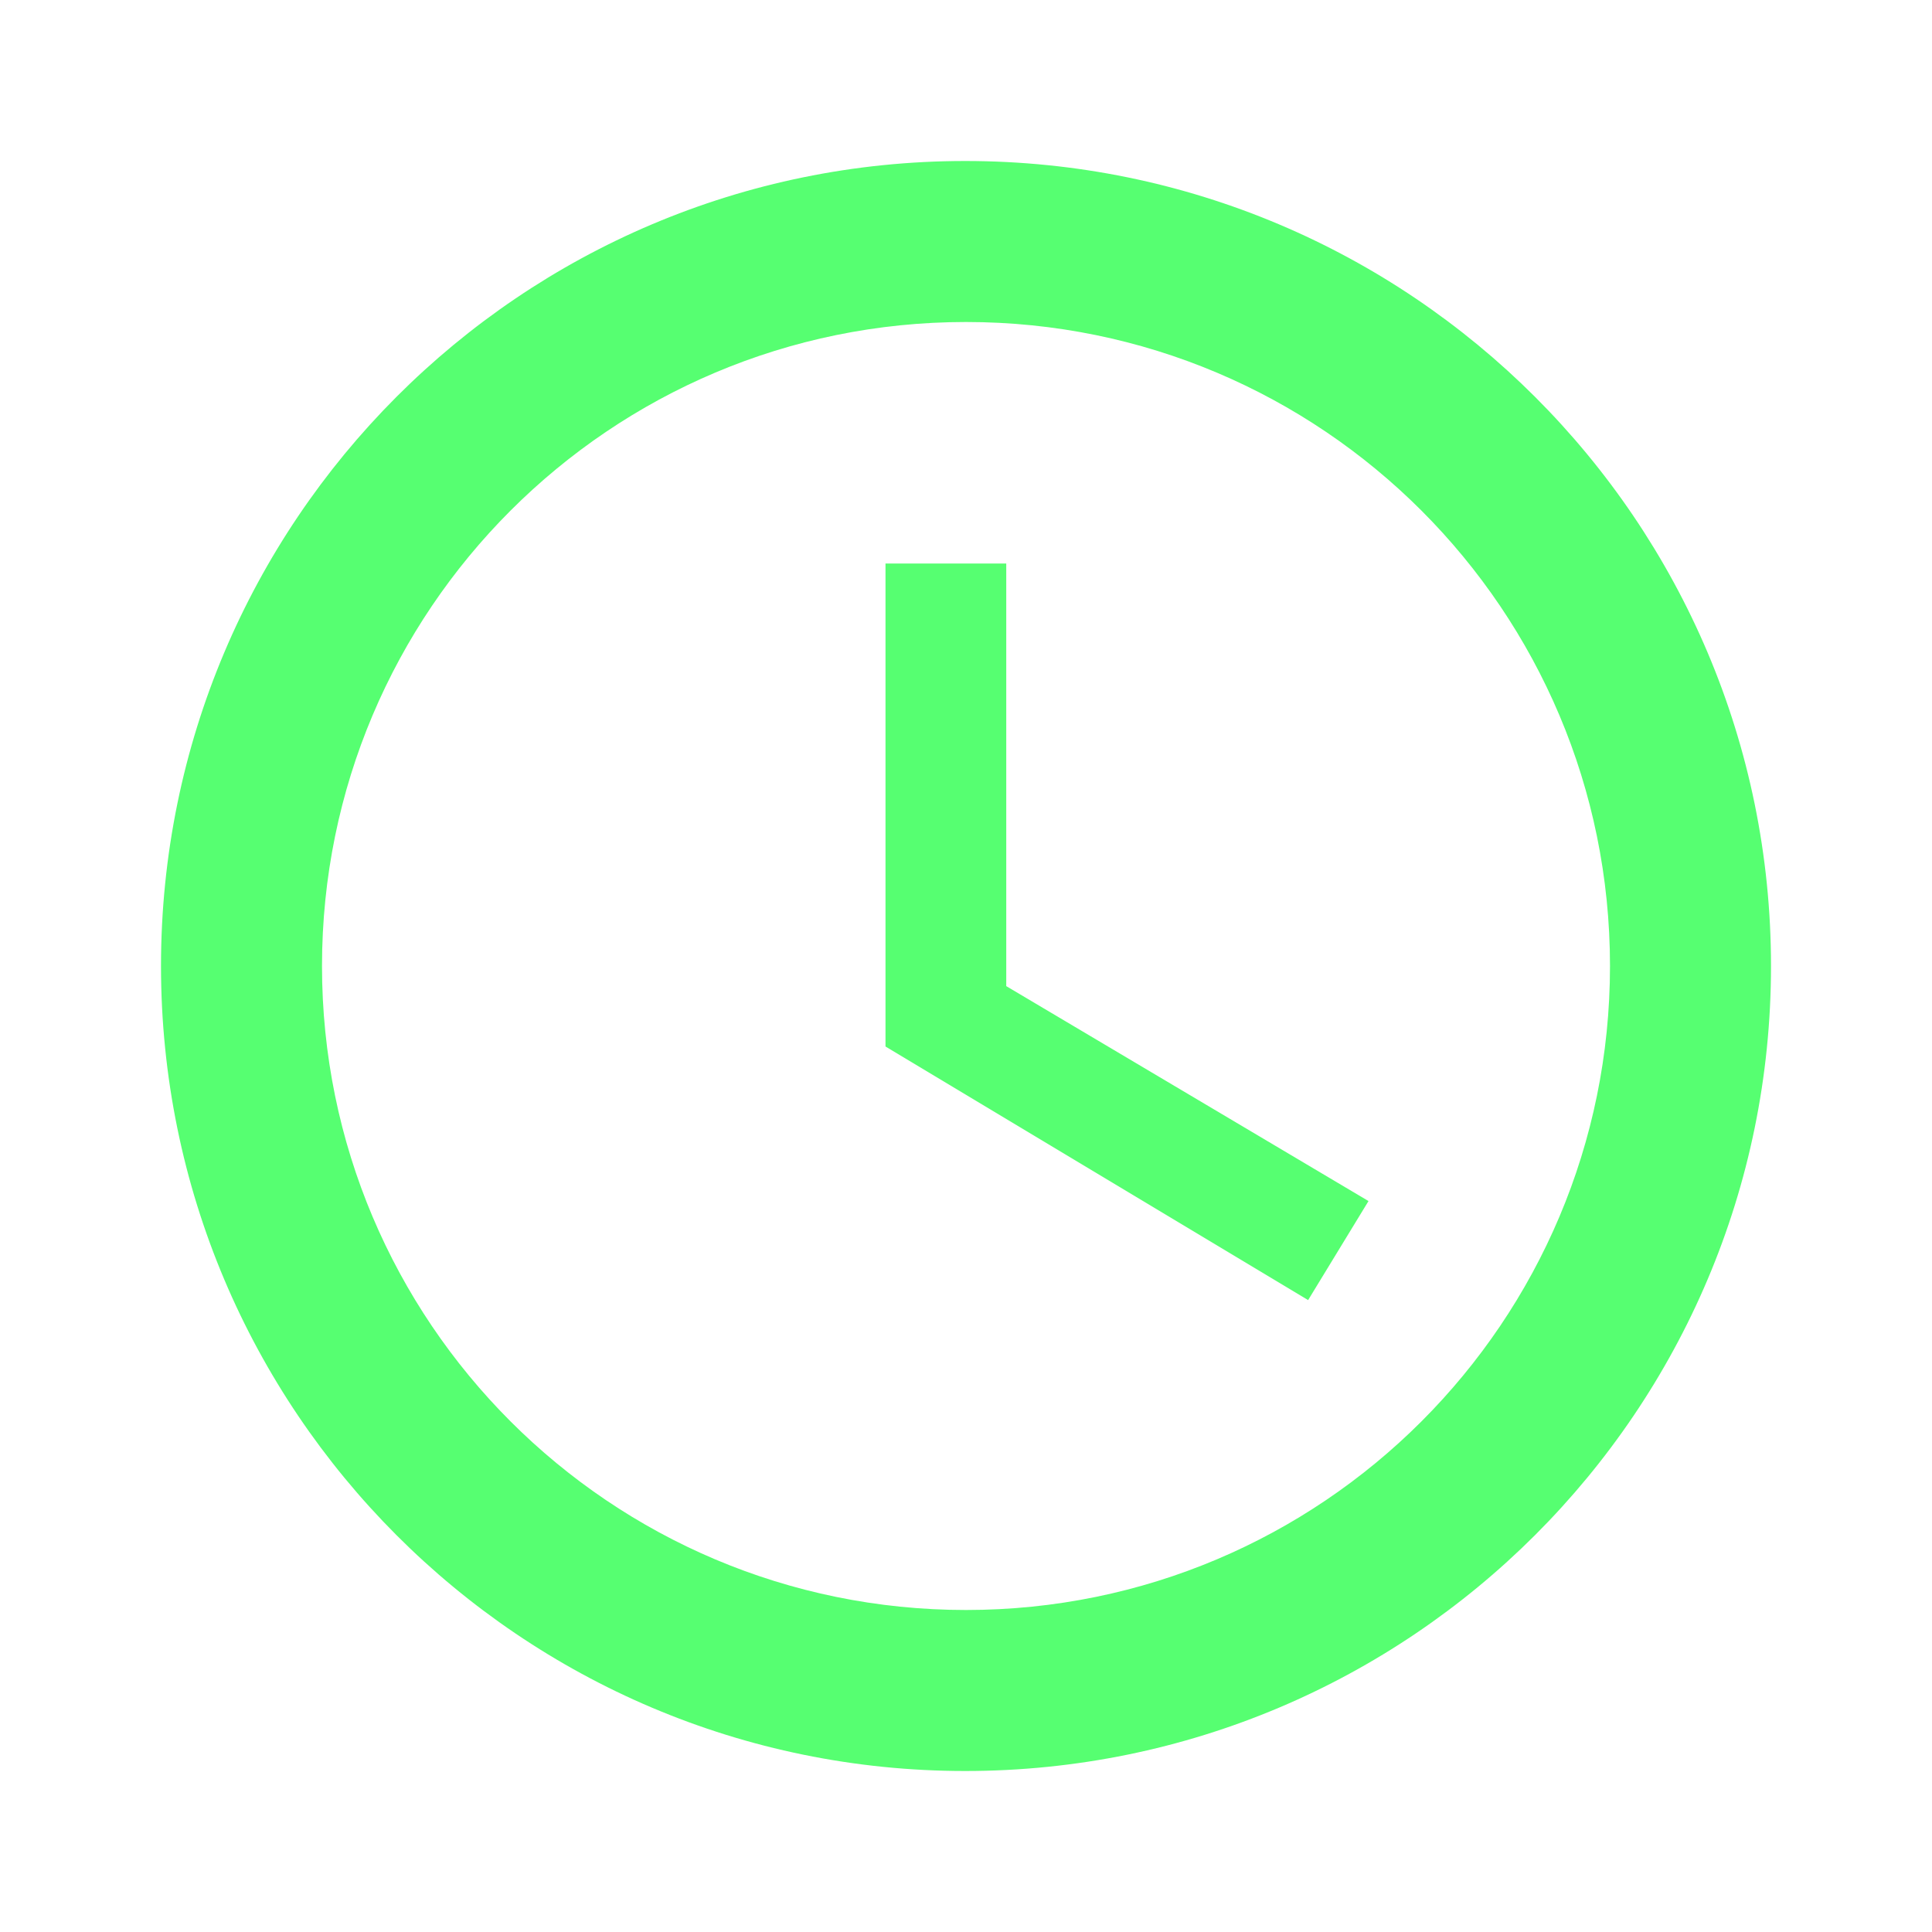
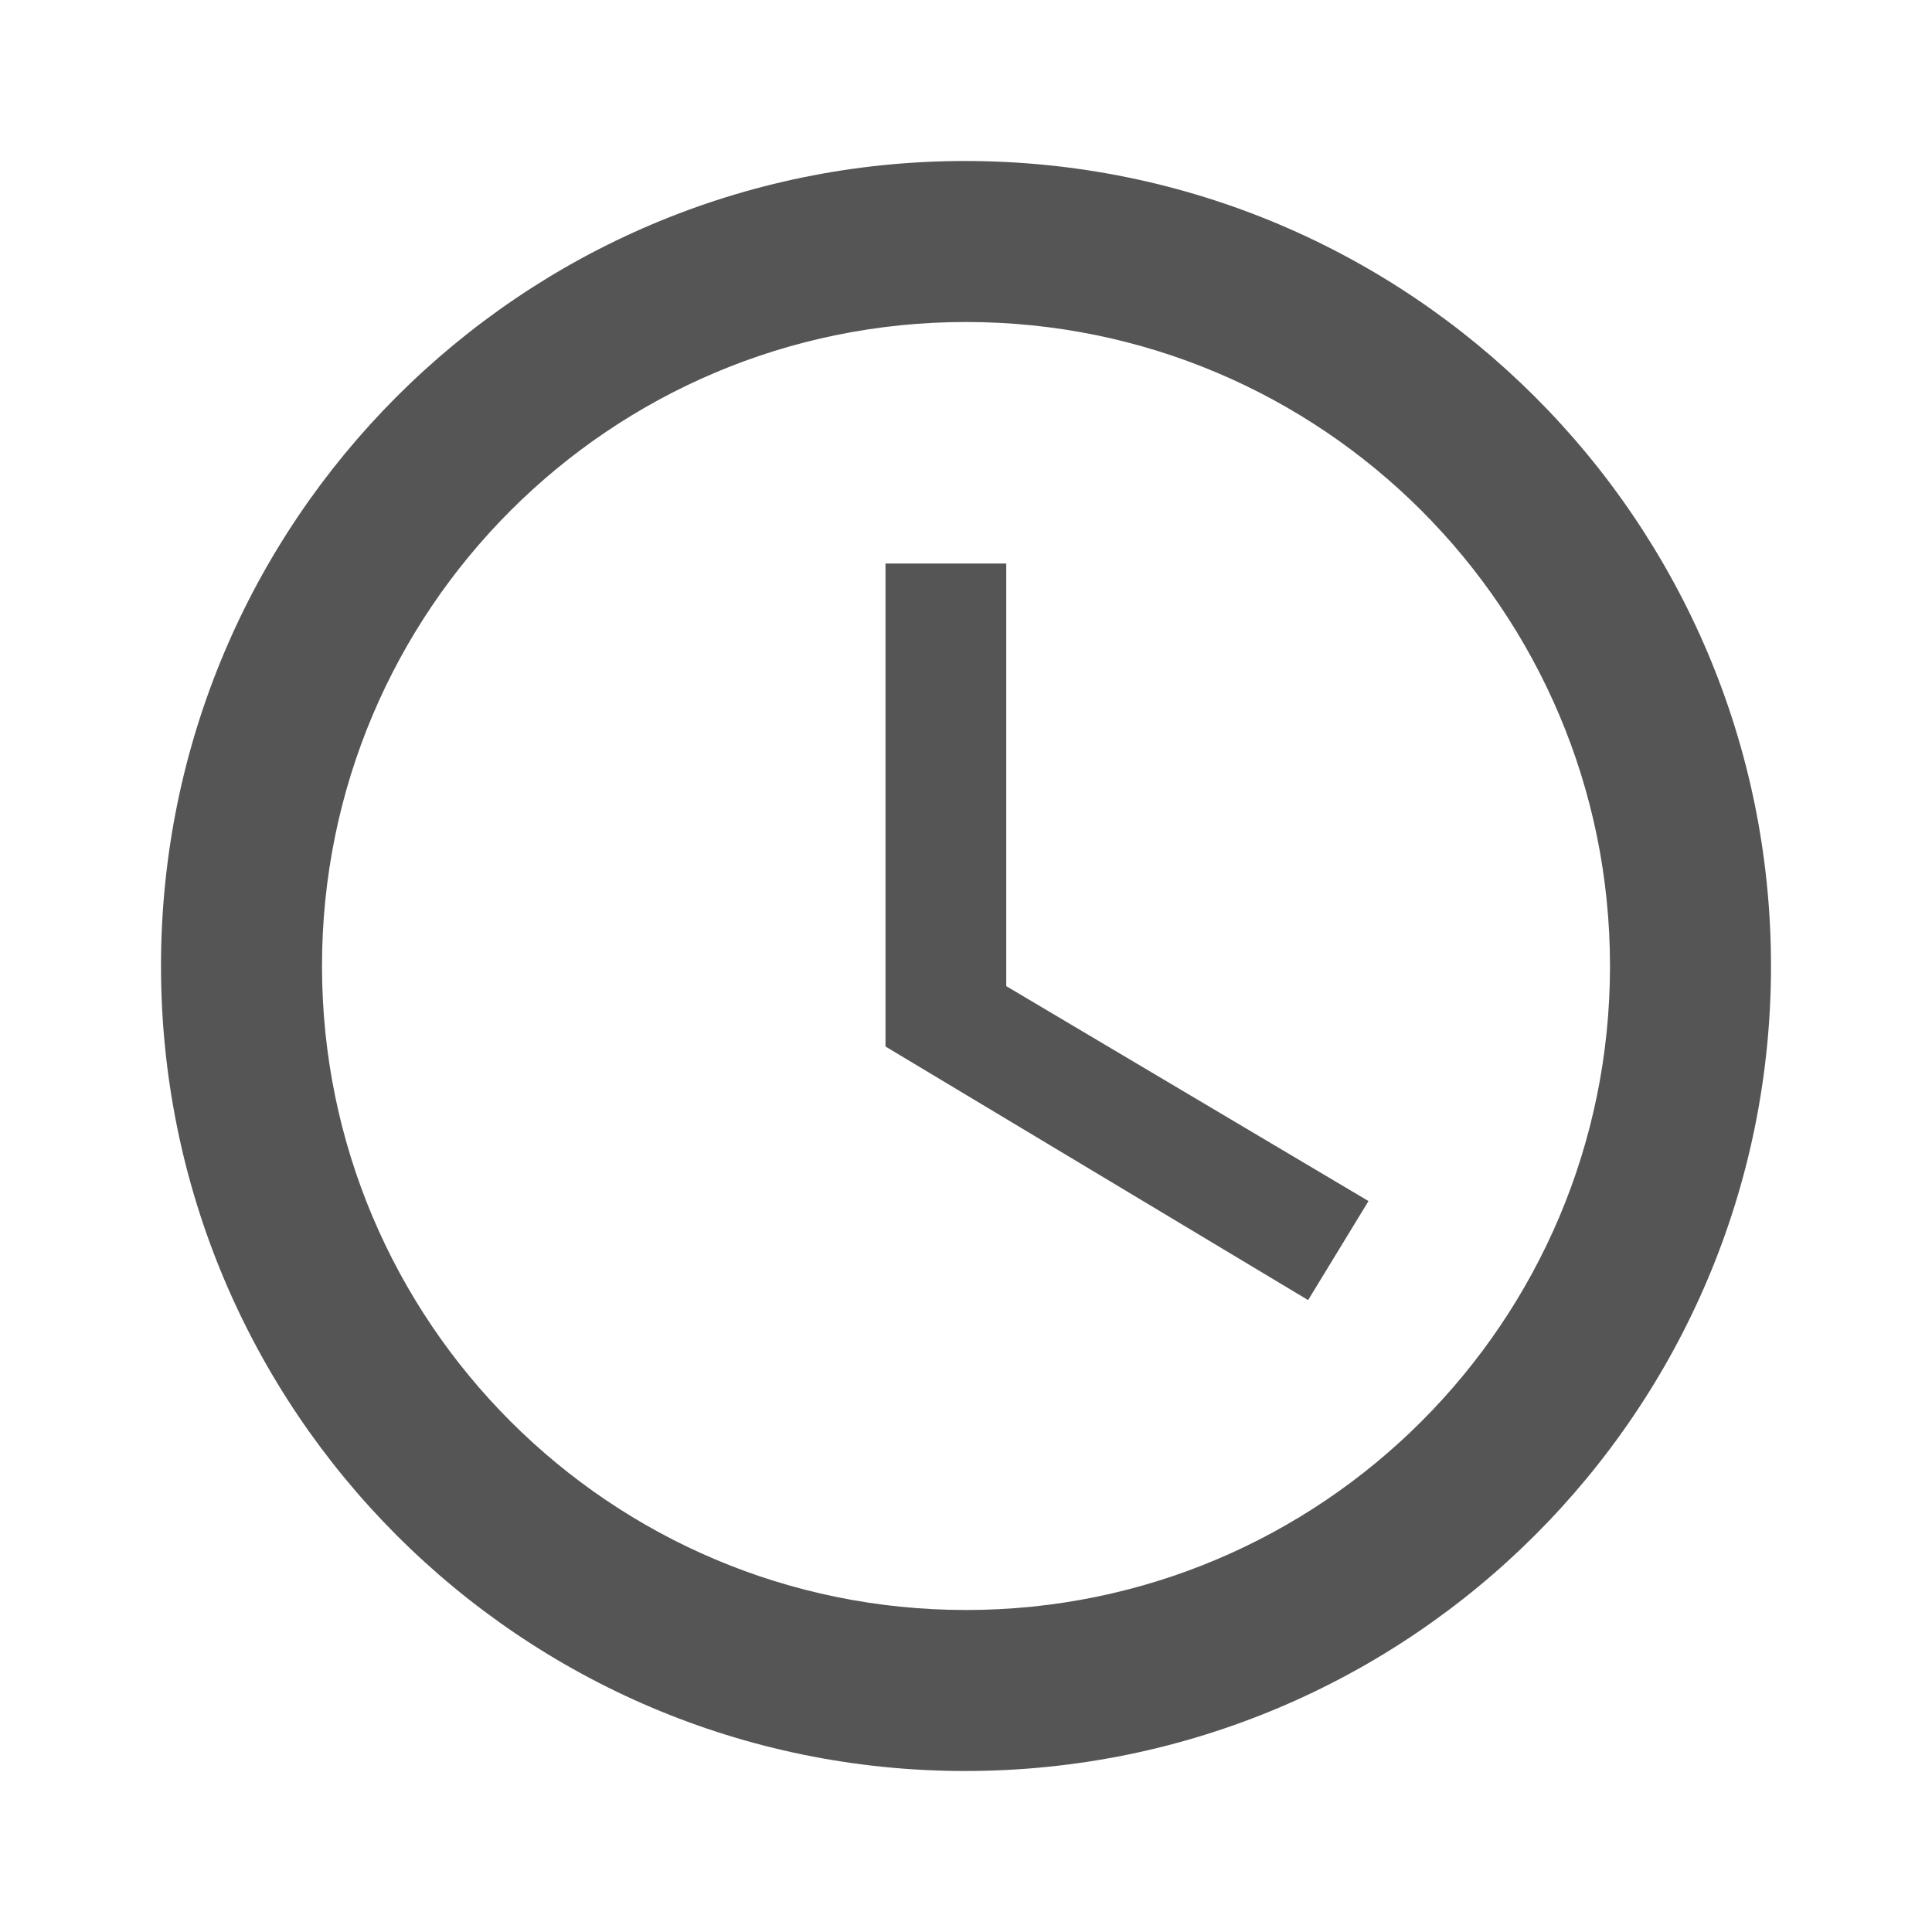
<svg xmlns="http://www.w3.org/2000/svg" width="24" height="24" viewBox="0 0 24 24">
-   <path fill="#56ff71" d="M11.99 2C6.47 2 2 6.48 2 12s4.47 10 9.99 10C17.52 22 22 17.52 22 12S17.52 2 11.99 2M12 20c-4.42 0-8-3.58-8-8s3.58-8 8-8s8 3.58 8 8s-3.58 8-8 8" />
-   <path fill="#56ff71" d="M12.5 7H11v6l5.25 3.15l.75-1.23l-4.5-2.67z" />
+   <path fill="#555555" d="M11.99 2C6.47 2 2 6.48 2 12s4.47 10 9.99 10C17.52 22 22 17.52 22 12S17.52 2 11.99 2M12 20c-4.42 0-8-3.58-8-8s3.58-8 8-8s8 3.58 8 8s-3.58 8-8 8" />
+   <path fill="#555555" d="M12.5 7H11v6l5.25 3.15l.75-1.23l-4.5-2.67z" />
</svg>
